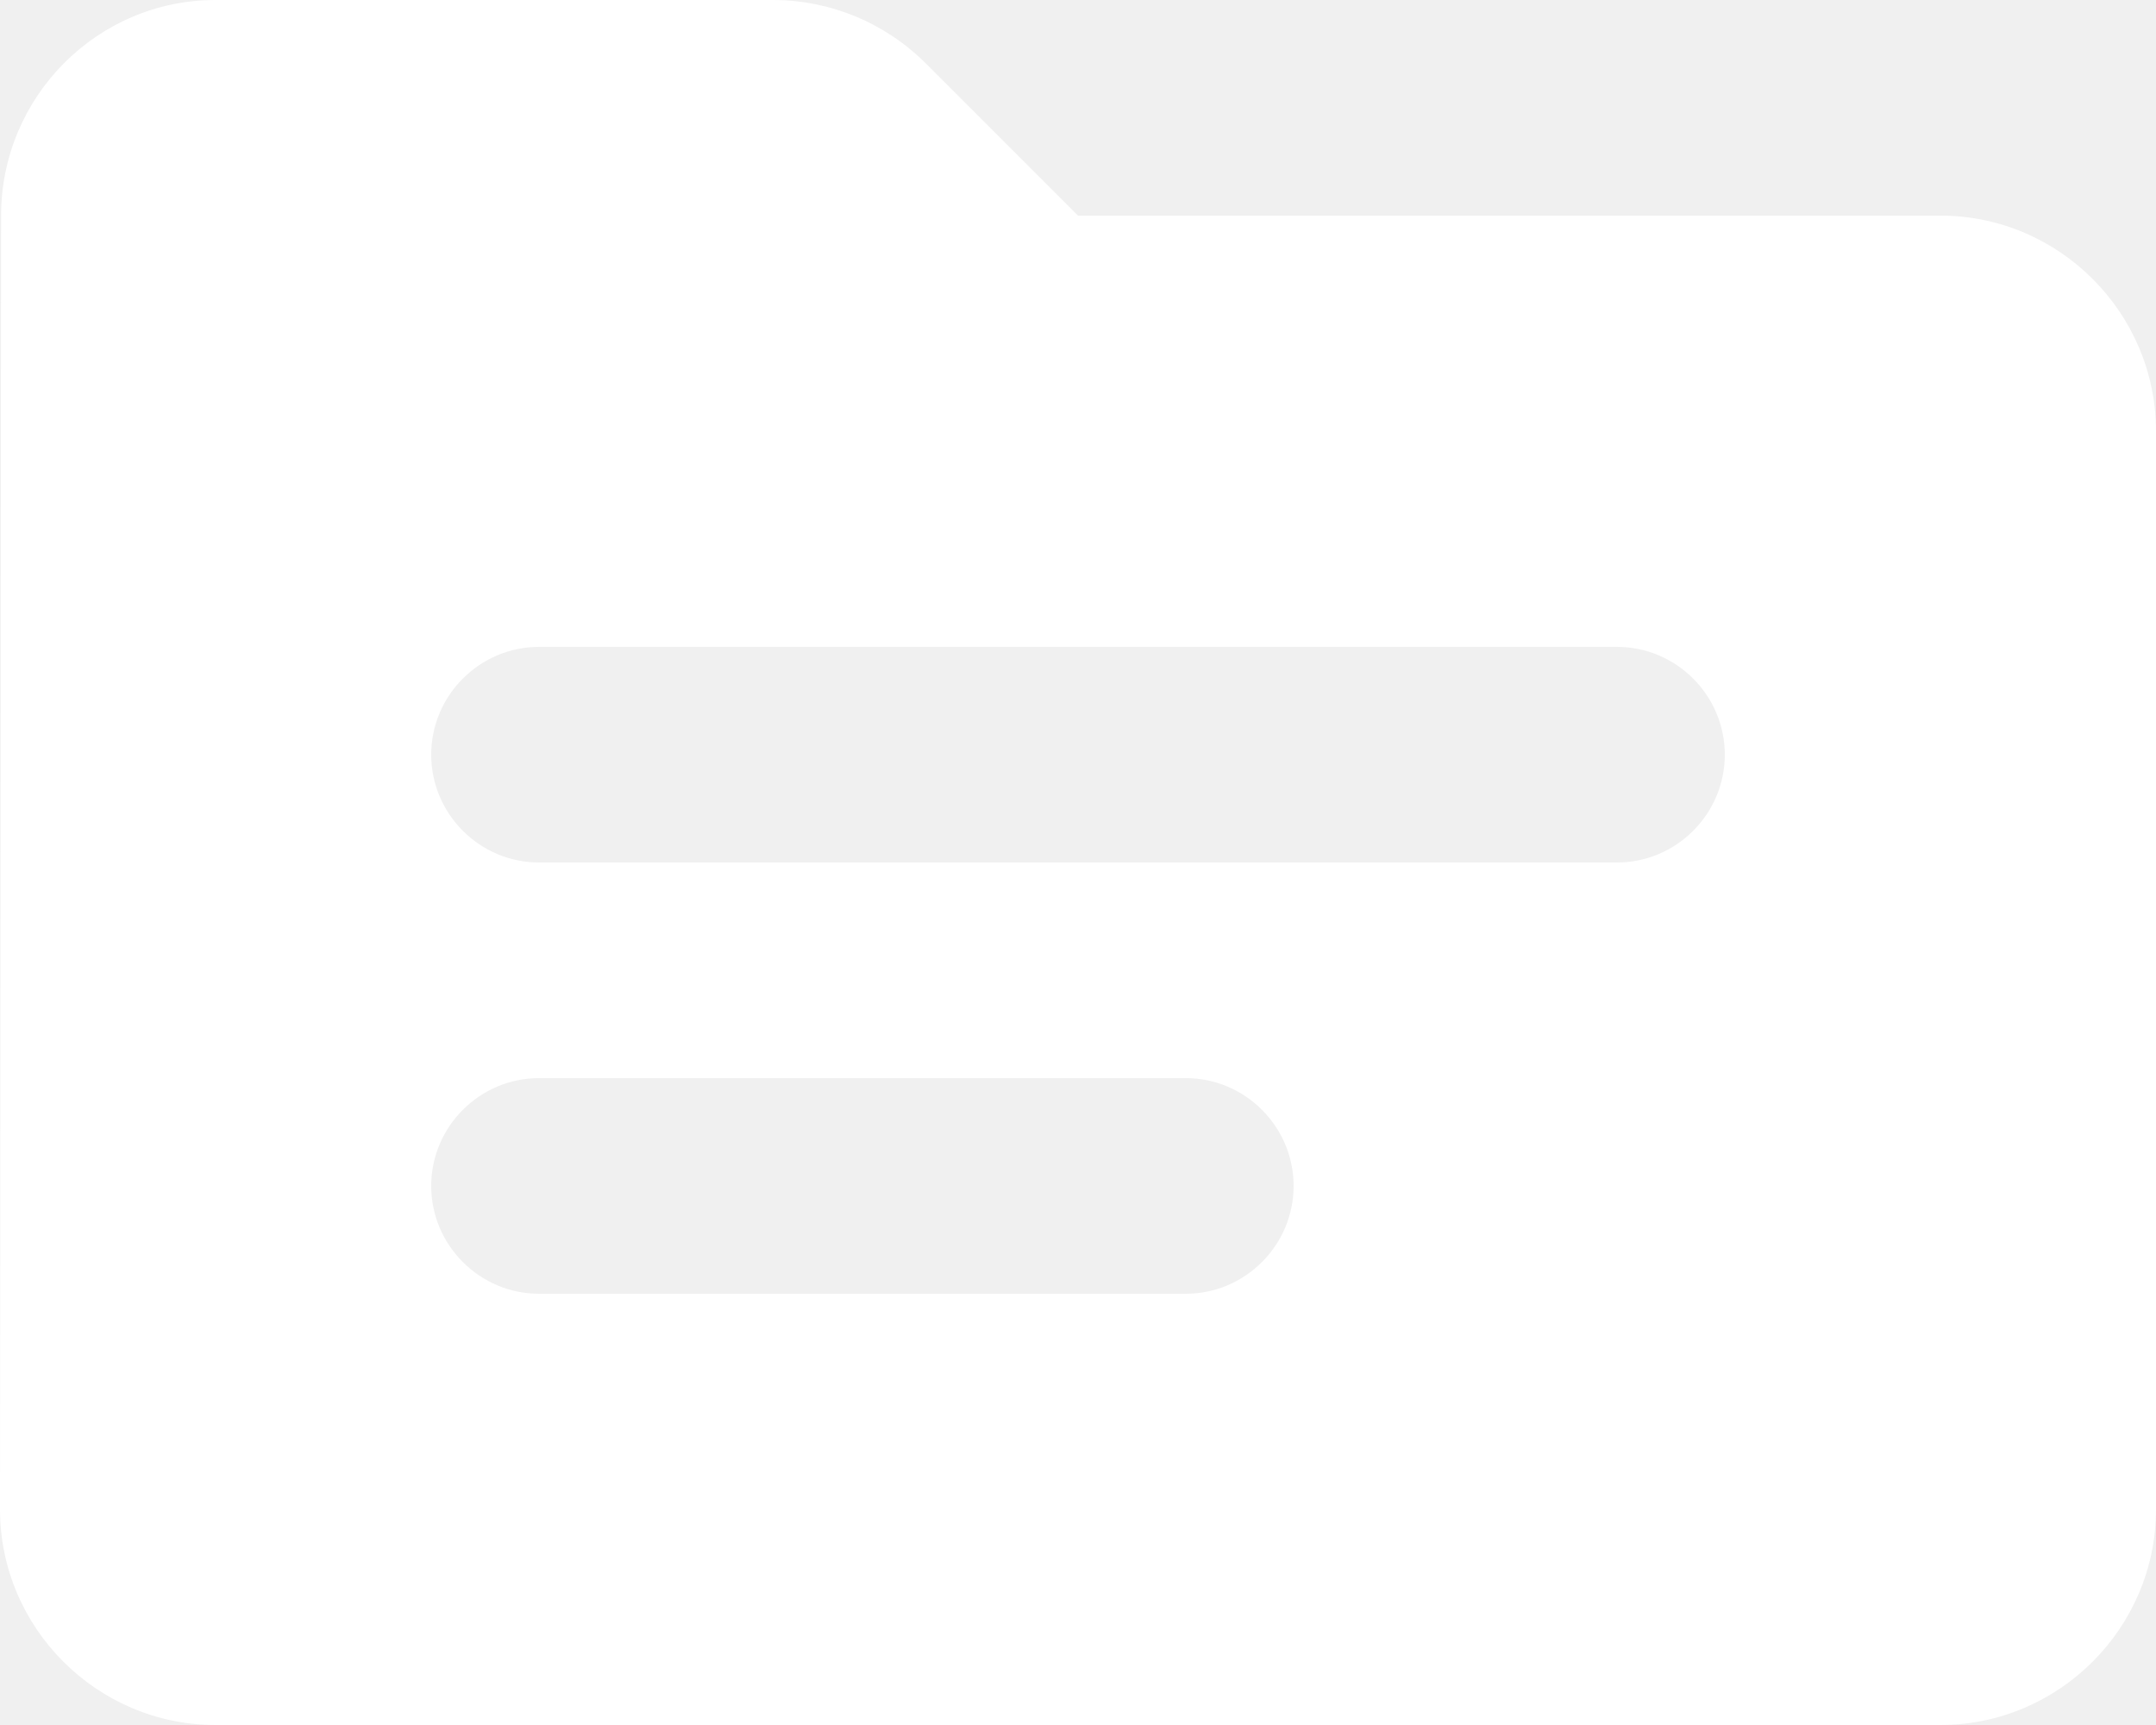
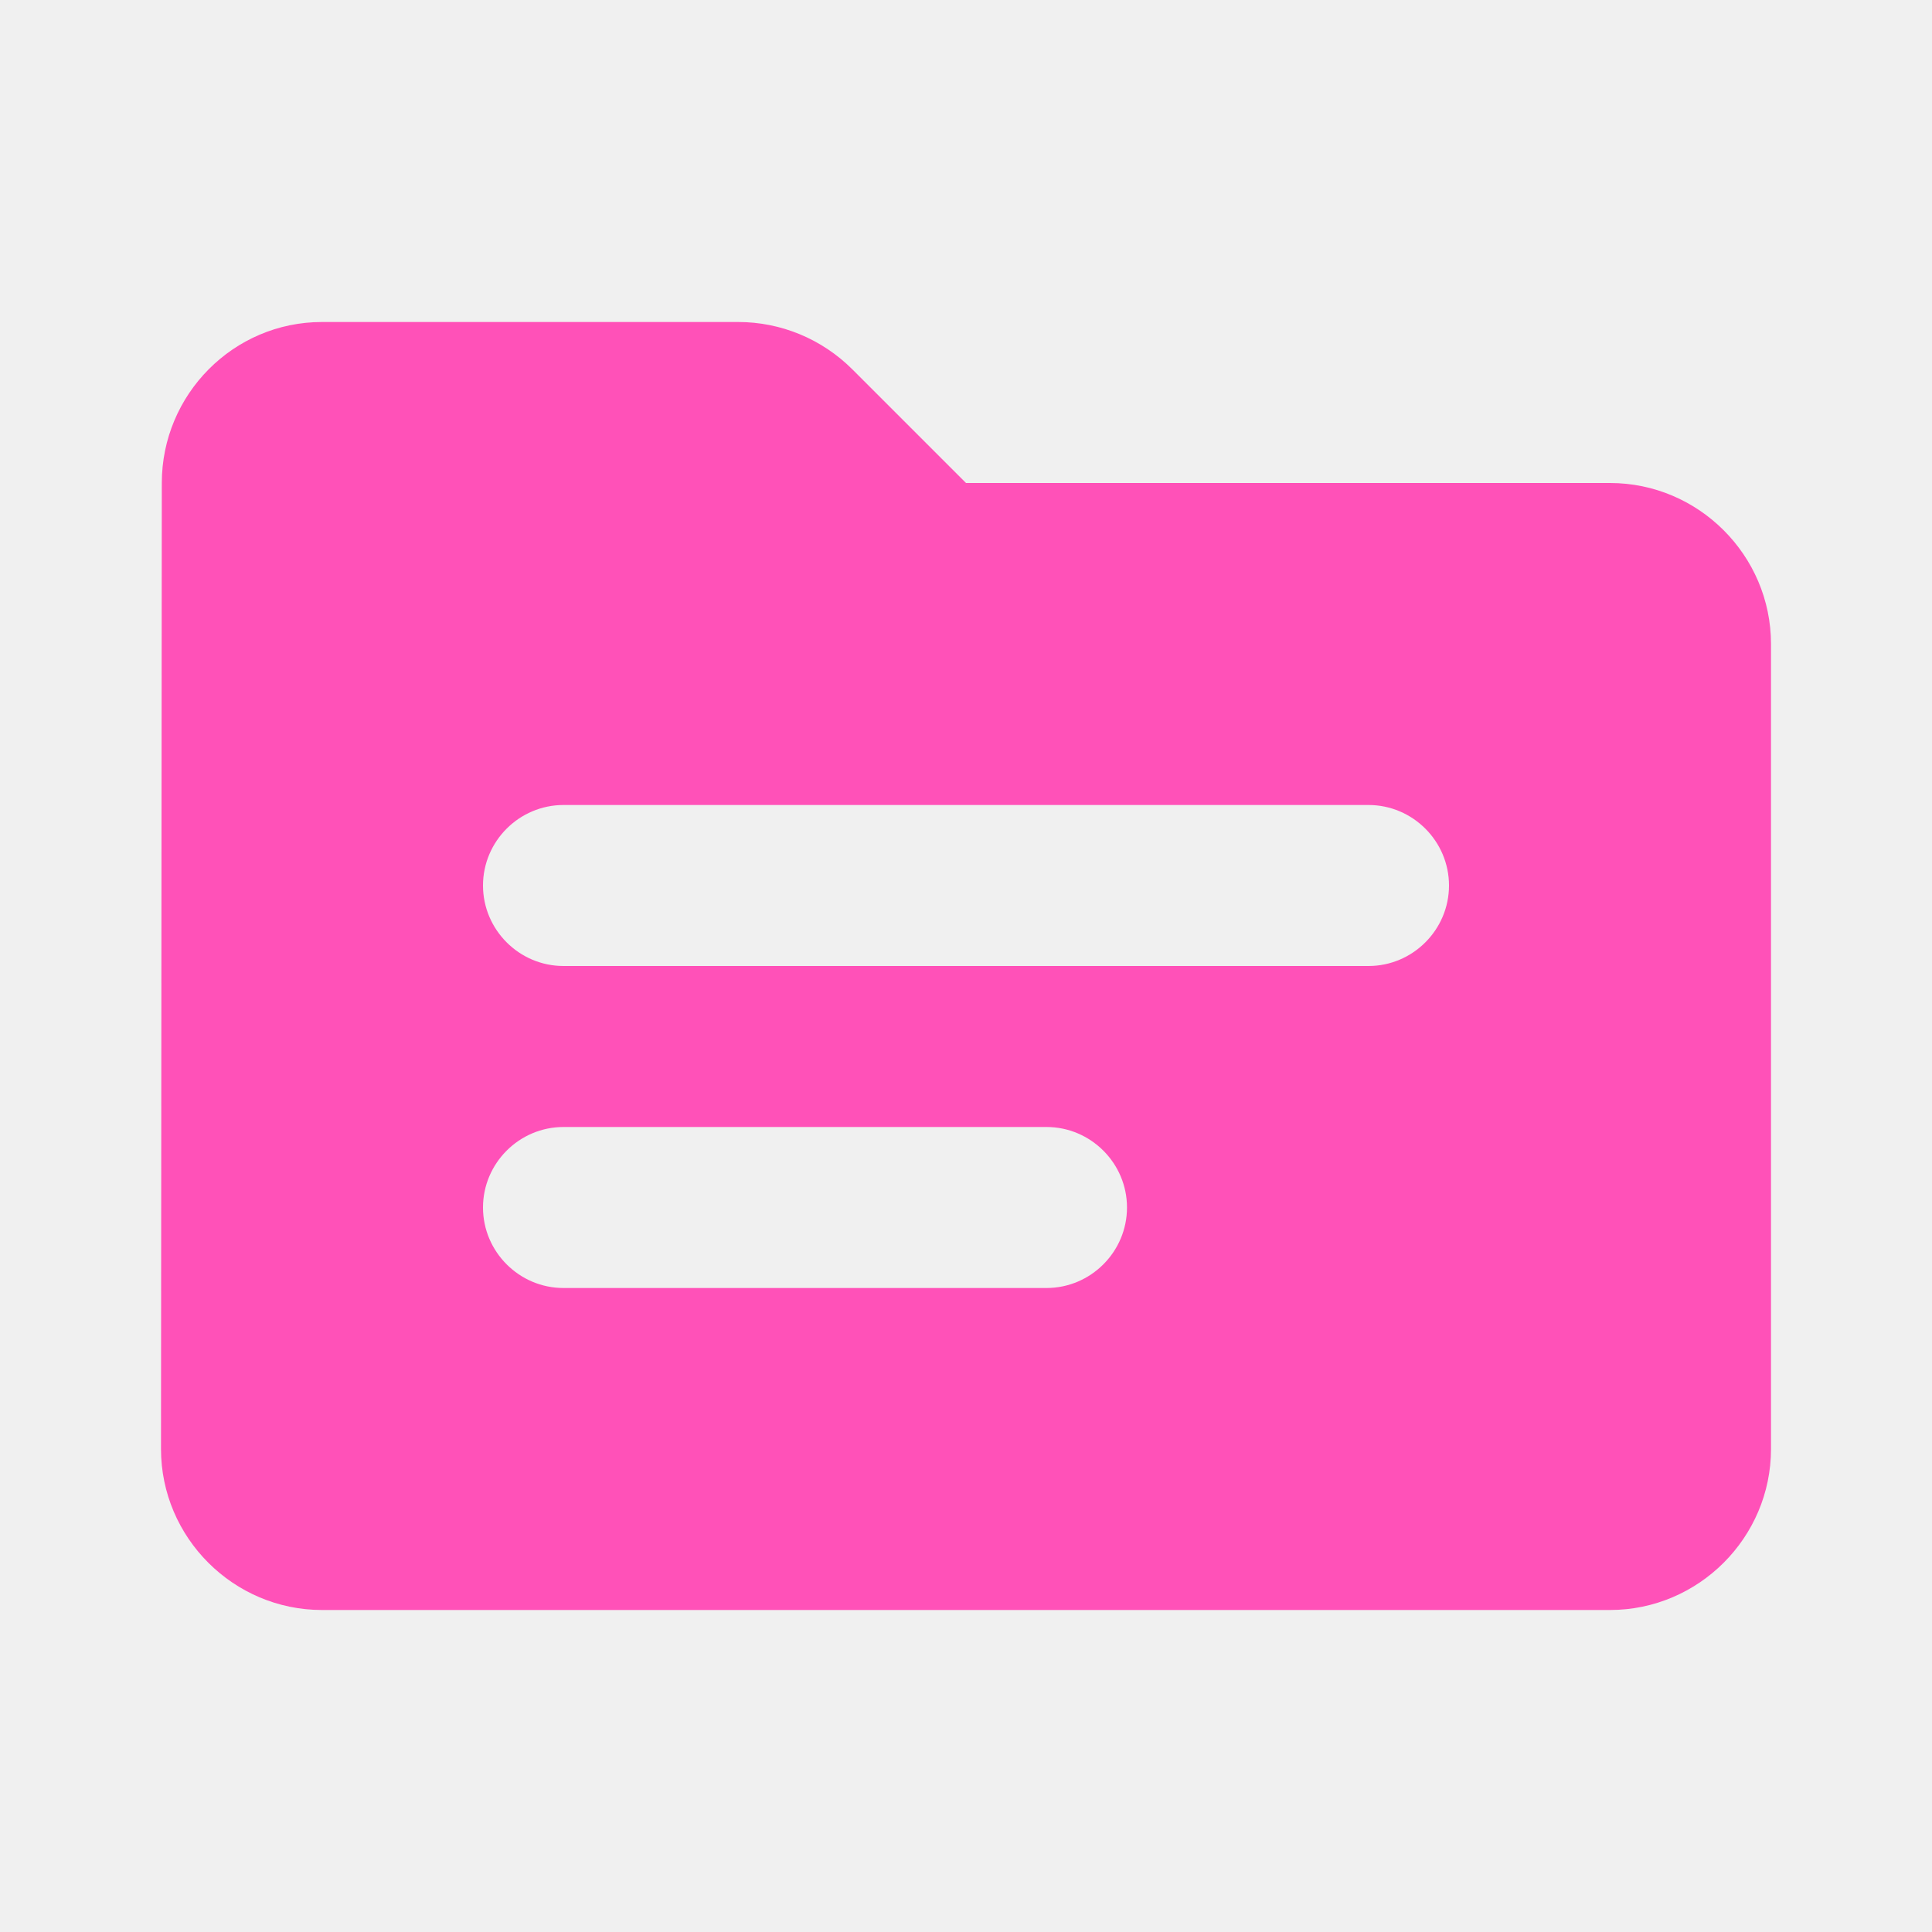
- <svg xmlns="http://www.w3.org/2000/svg" width="30" height="24" viewBox="0 0 30 24" fill="none">
-   <path d="M27 3H15L12.885 0.885C12.315 0.315 11.55 0 10.755 0H3C1.35 0 0.015 1.35 0.015 3L0 21C0 22.65 1.35 24 3 24H27C28.65 24 30 22.65 30 21V6C30 4.35 28.65 3 27 3ZM16.5 18H7.5C6.675 18 6 17.325 6 16.5C6 15.675 6.675 15 7.5 15H16.5C17.325 15 18 15.675 18 16.5C18 17.325 17.325 18 16.5 18ZM22.5 12H7.5C6.675 12 6 11.325 6 10.5C6 9.675 6.675 9 7.5 9H22.5C23.325 9 24 9.675 24 10.5C24 11.325 23.325 12 22.5 12Z" fill="white" />
+ <svg xmlns="http://www.w3.org/2000/svg" width="36" height="36" viewBox="0 0 36 36" fill="none">
+   <path d="M30 9H18L15.885 6.885C15.315 6.315 14.55 6 13.755 6H6C4.35 6 3.015 7.35 3.015 9L3 27C3 28.65 4.35 30 6 30H30C31.65 30 33 28.65 33 27V12C33 10.35 31.65 9 30 9ZM19.5 24H10.5C9.675 24 9 23.325 9 22.5C9 21.675 9.675 21 10.5 21H19.5C20.325 21 21 21.675 21 22.5C21 23.325 20.325 24 19.5 24ZM25.5 18H10.5C9.675 18 9 17.325 9 16.5C9 15.675 9.675 15 10.5 15H25.5C26.325 15 27 15.675 27 16.5C27 17.325 26.325 18 25.5 18Z" fill="#FF51B8" />
</svg>
